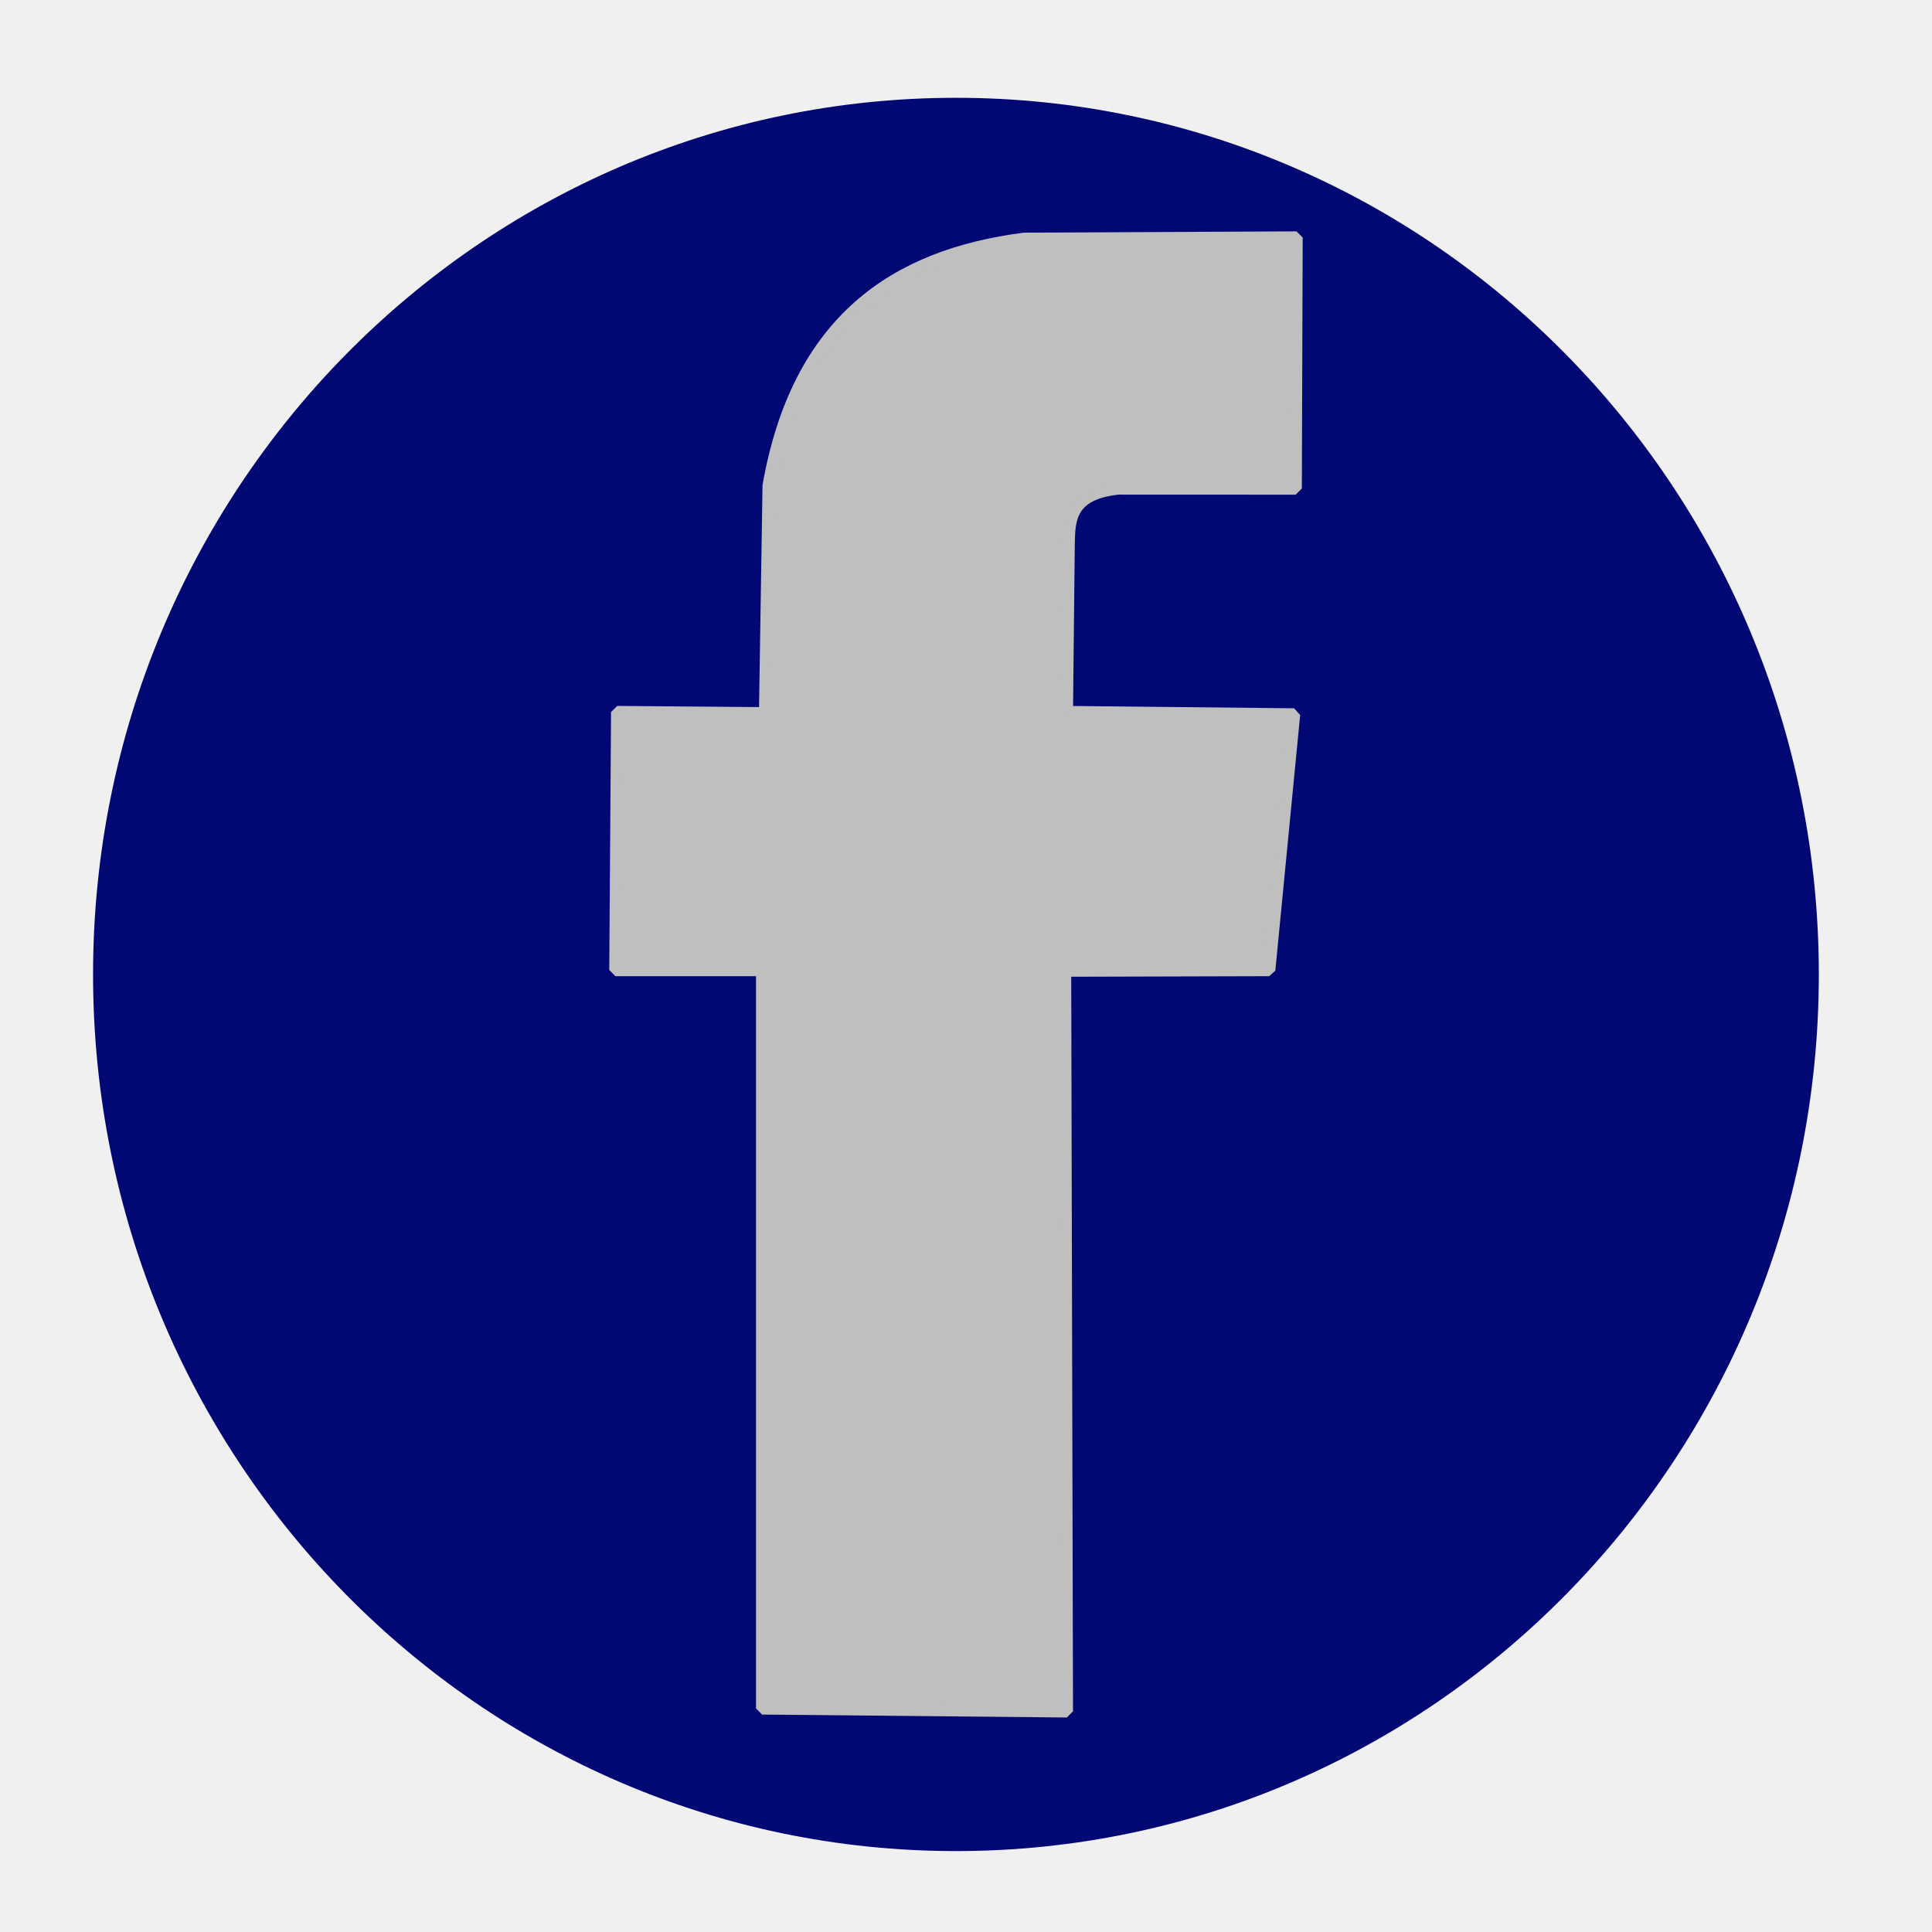
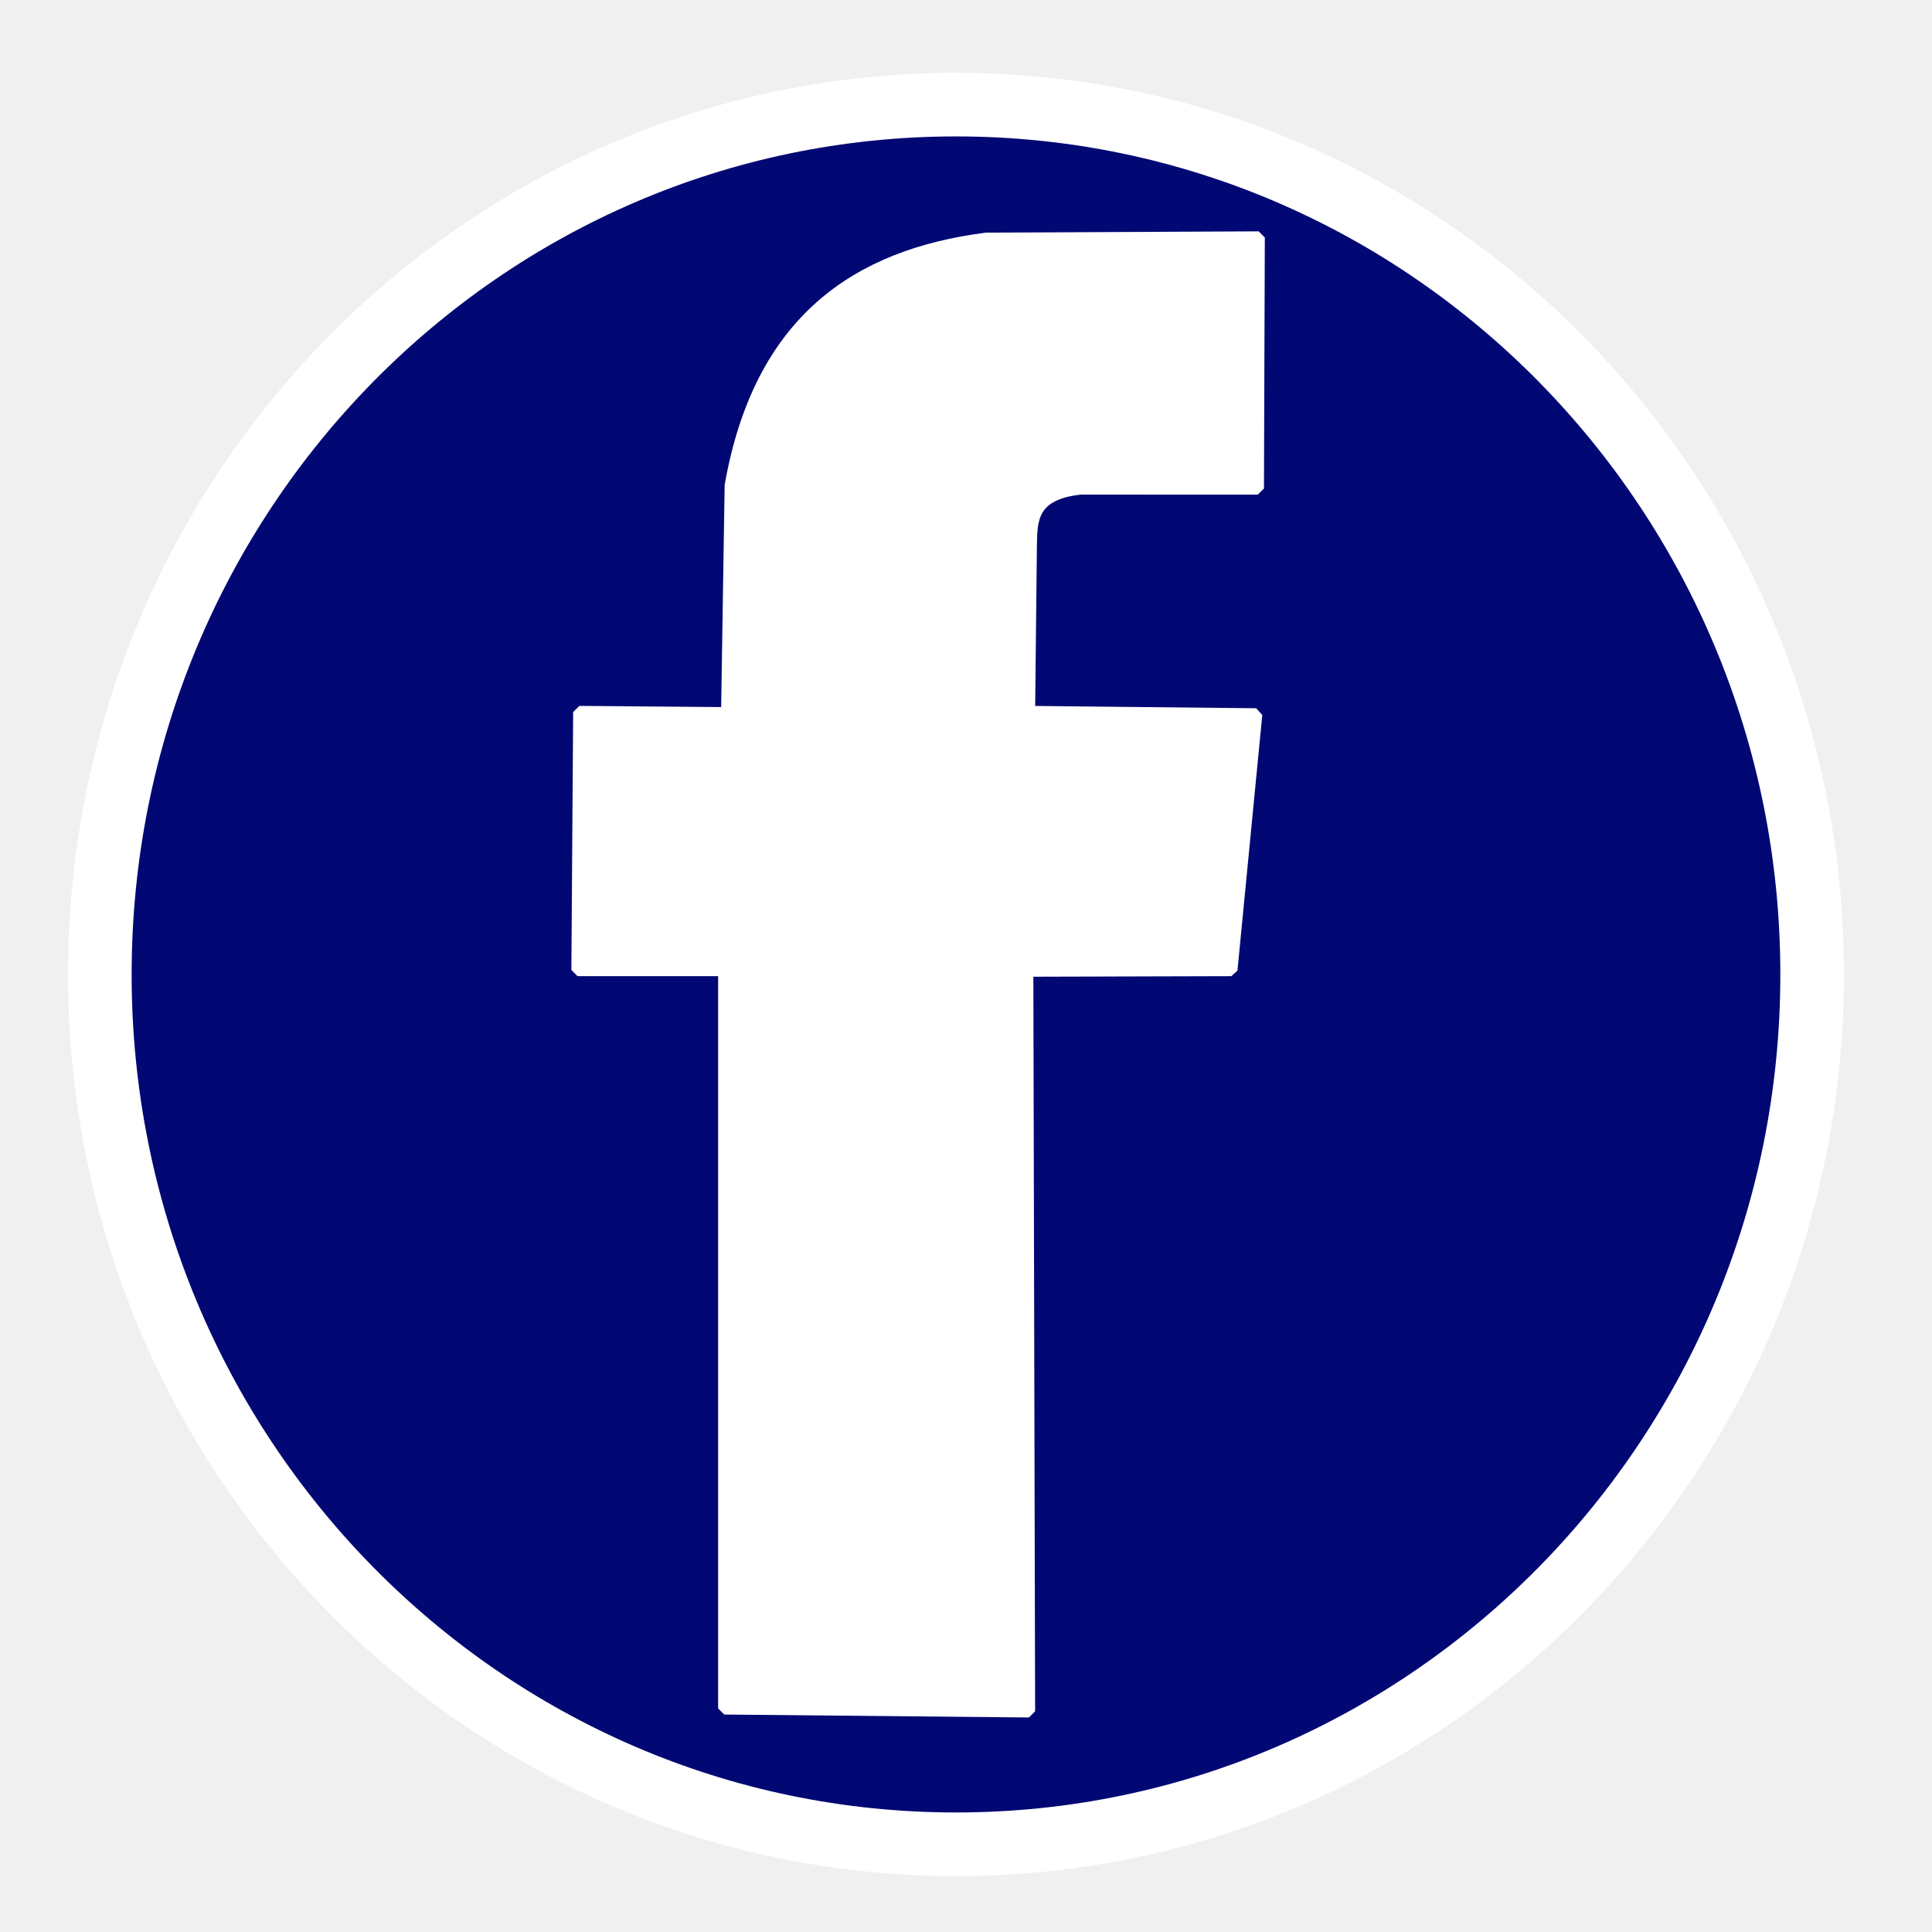
<svg xmlns="http://www.w3.org/2000/svg" width="27mm" height="27mm" viewBox="0 0 27 27" version="1.1" id="svg1" xml:space="preserve">
  <defs id="defs1" />
  <g id="layer6">
-     <g id="g3" transform="translate(-21.24762,-13.99267)">
-       <g id="g2" transform="matrix(0.7617755,0,0,0.7743126,8.244323,5.719234)">
-         <ellipse style="opacity:1;fill:#020873;fill-opacity:1;stroke:#020873;stroke-width:0.246;stroke-linejoin:bevel;stroke-opacity:1" id="path1" cx="34.607" cy="28.272" rx="15.707" ry="15.699" />
-       </g>
-       <path style="opacity:1;fill:#bfbfbf;fill-opacity:1;stroke:#bfbfbf;stroke-width:0.172;stroke-linejoin:bevel;stroke-opacity:1" d="m 39.355,20.82 0.012,-3.508 -3.805,0.018 c -1.814,0.233 -3.165,1.148 -3.572,3.448 l -0.05,3.183 -2.067,-0.017 -0.025,3.605 h 2.051 v 10.319 l 4.258,0.041 -0.025,-10.352 2.853,-0.008 0.347,-3.572 -3.175,-0.033 0.025,-2.348 c 0.006,-0.353 0.02,-0.704 0.695,-0.777 z" id="path2" />
+     <g id="g1">
+       <ellipse style="fill:#020873;fill-opacity:1;stroke:#ffffff;stroke-width:0.889;stroke-linejoin:bevel;stroke-opacity:1;stroke-dasharray:none" id="path1" cx="13.36" cy="13.618" rx="11.965" ry="12.156" />
+       <path style="fill:#ffffff;fill-opacity:1;stroke:#ffffff;stroke-width:0.172;stroke-linejoin:bevel;stroke-opacity:1" d="m 17.578,6.827 0.012,-3.508 -3.805,0.018 C 11.971,3.57 10.62,4.485 10.213,6.785 l -0.05,3.183 -2.067,-0.017 -0.025,3.605 h 2.051 v 10.319 l 4.258,0.041 -0.025,-10.352 2.853,-0.008 0.347,-3.572 -3.175,-0.033 0.025,-2.348 c 0.006,-0.353 0.02,-0.704 0.695,-0.777 z" id="path2" />
    </g>
  </g>
  <g id="layer7" />
</svg>
